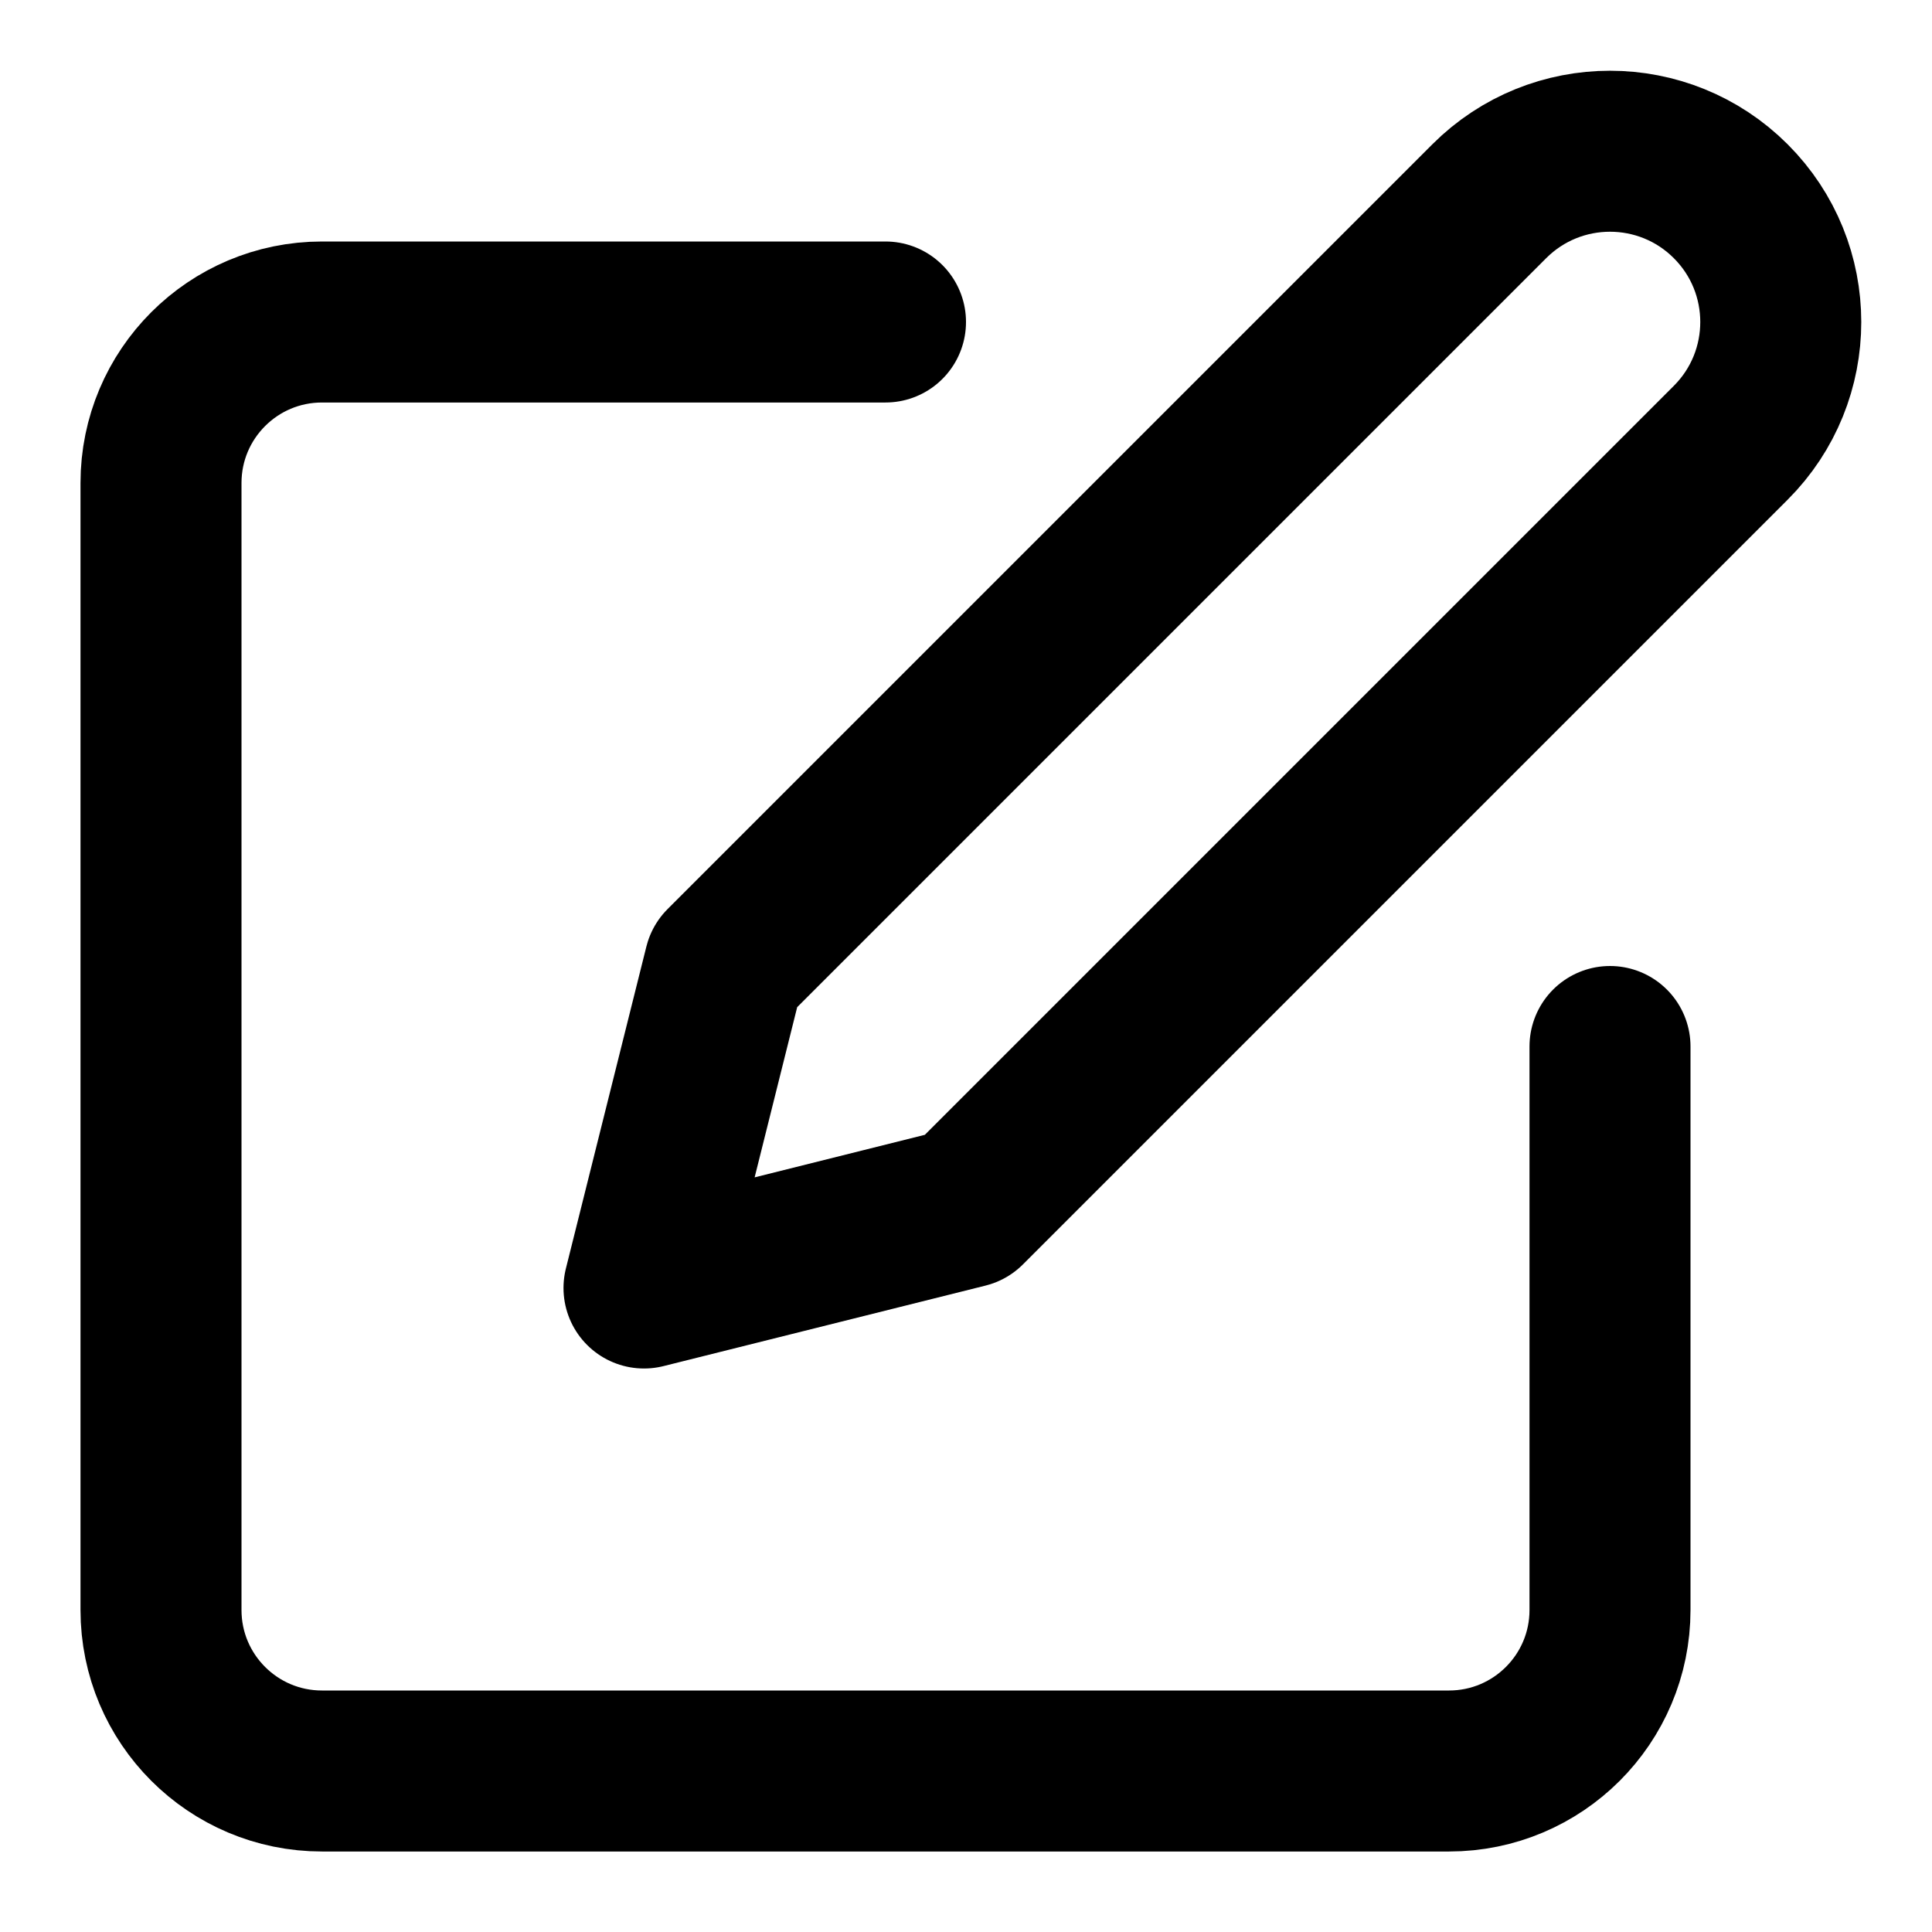
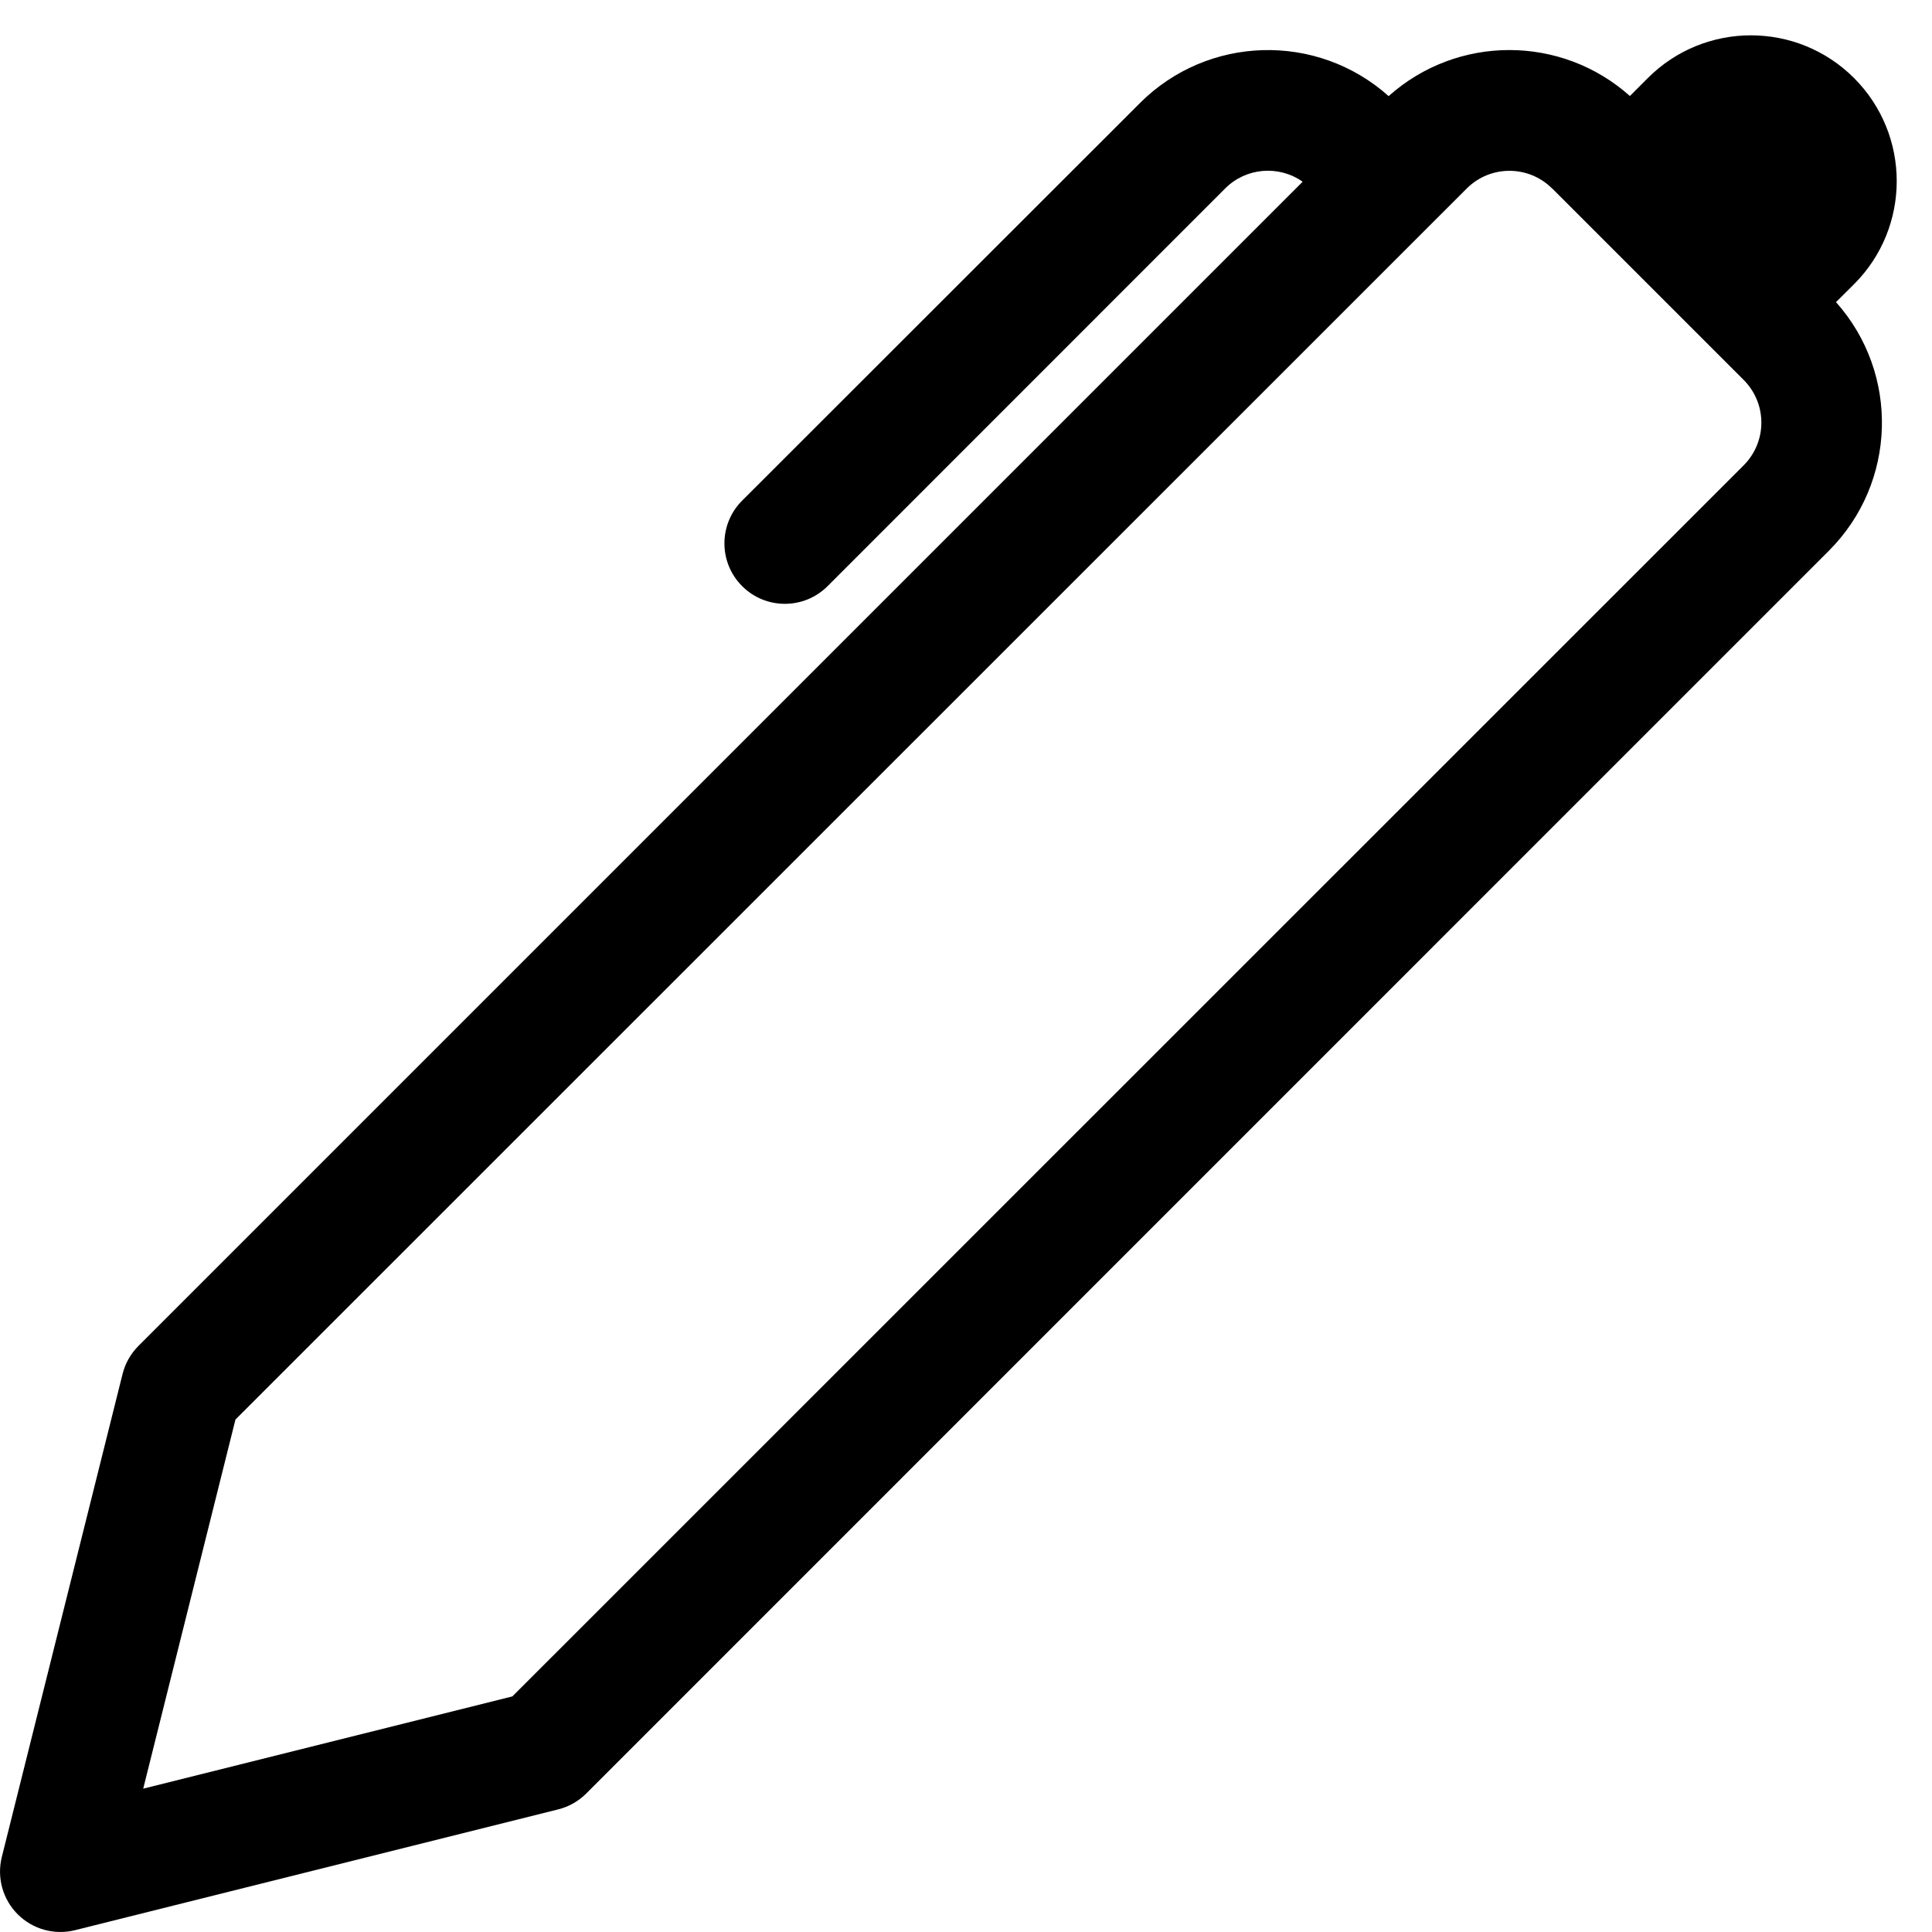
- <svg xmlns="http://www.w3.org/2000/svg" class="feather feather-edit" fill="none" height="24" stroke="currentColor" stroke-linecap="round" stroke-linejoin="round" stroke-width="2" viewBox="0 0 24 24" width="24">
-   <path d="M11 4H4a2 2 0 0 0-2 2v14a2 2 0 0 0 2 2h14a2 2 0 0 0 2-2v-7" />
-   <path d="M18.5 2.5a2.121 2.121 0 0 1 3 3L12 15l-4 1 1-4 9.5-9.5z" />
+ <svg xmlns="http://www.w3.org/2000/svg" width="16" height="16" fill="currentColor" class="bi bi-pen" viewBox="0 0 16 16">
+   <path d="m13.498.795.149-.149a1.207 1.207 0 1 1 1.707 1.708l-.149.148a1.5 1.5 0 0 1-.059 2.059L4.854 14.854a.5.5 0 0 1-.233.131l-4 1a.5.5 0 0 1-.606-.606l1-4a.5.5 0 0 1 .131-.232l9.642-9.642a.5.5 0 0 0-.642.056L6.854 4.854a.5.5 0 1 1-.708-.708L9.44.854A1.5 1.5 0 0 1 11.5.796a1.5 1.5 0 0 1 1.998-.001zm-.644.766a.5.5 0 0 0-.707 0L1.95 11.756l-.764 3.057 3.057-.764L14.44 3.854a.5.5 0 0 0 0-.708l-1.585-1.585z" />
</svg>
